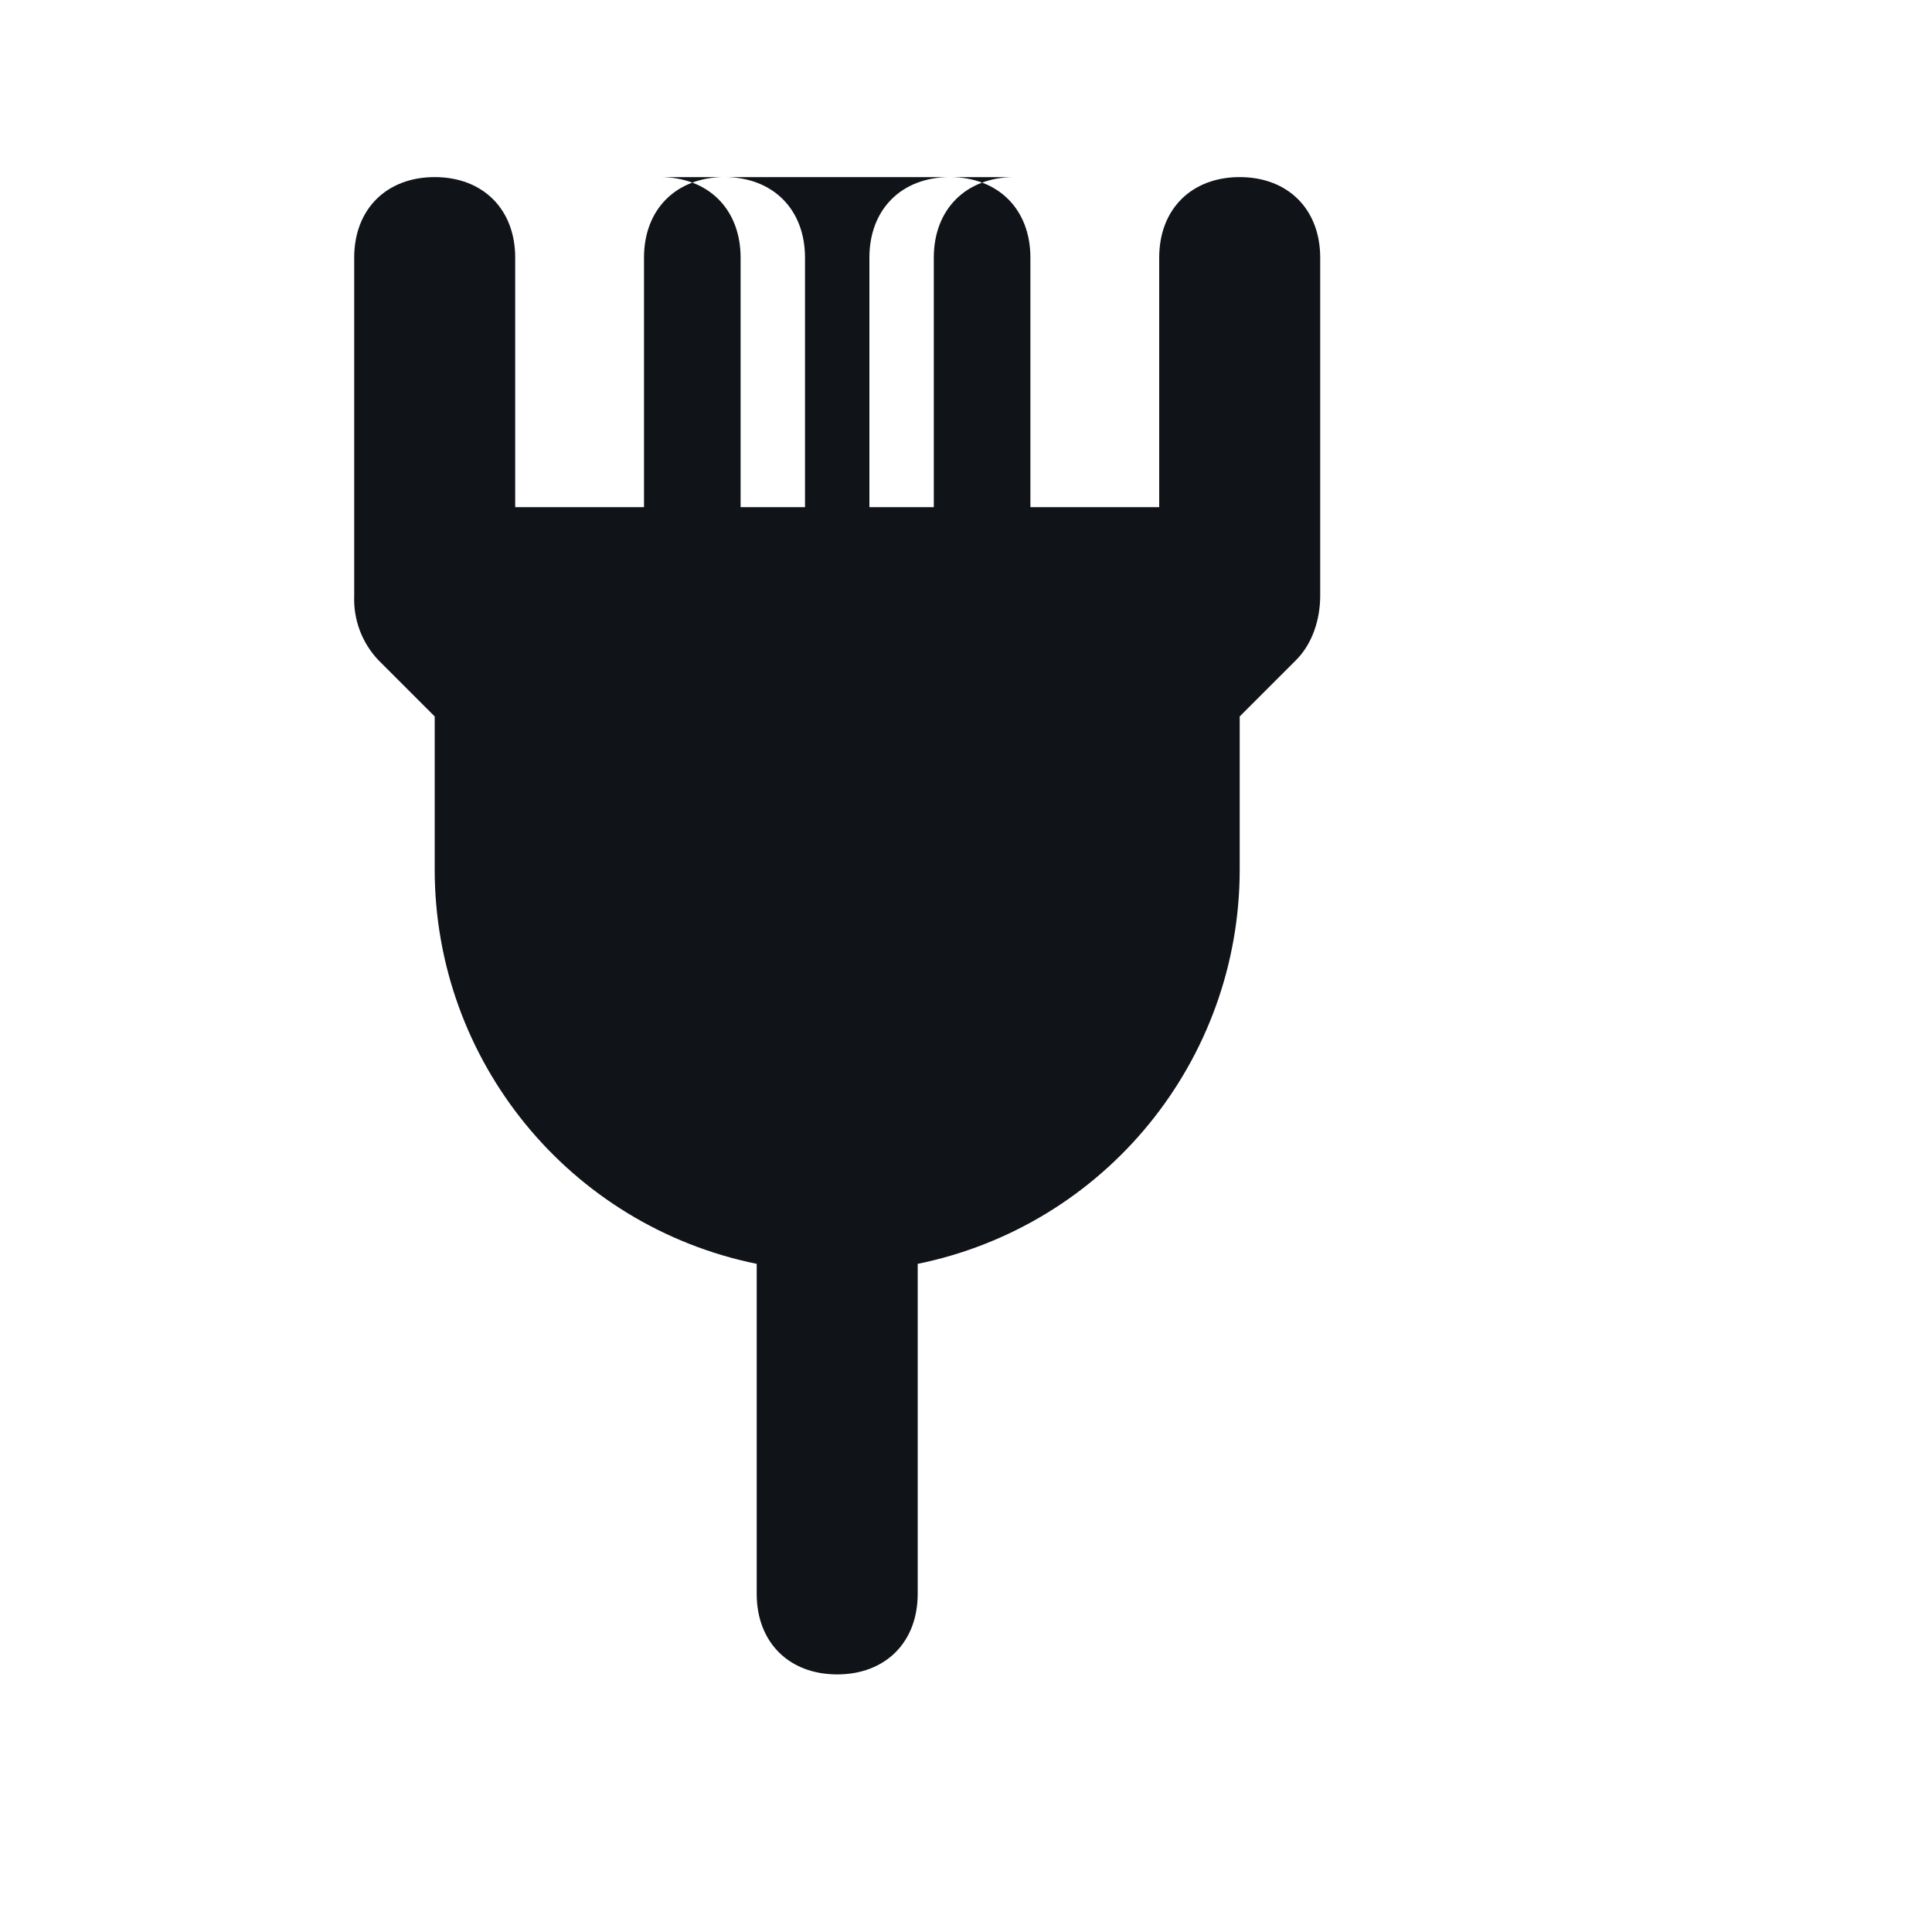
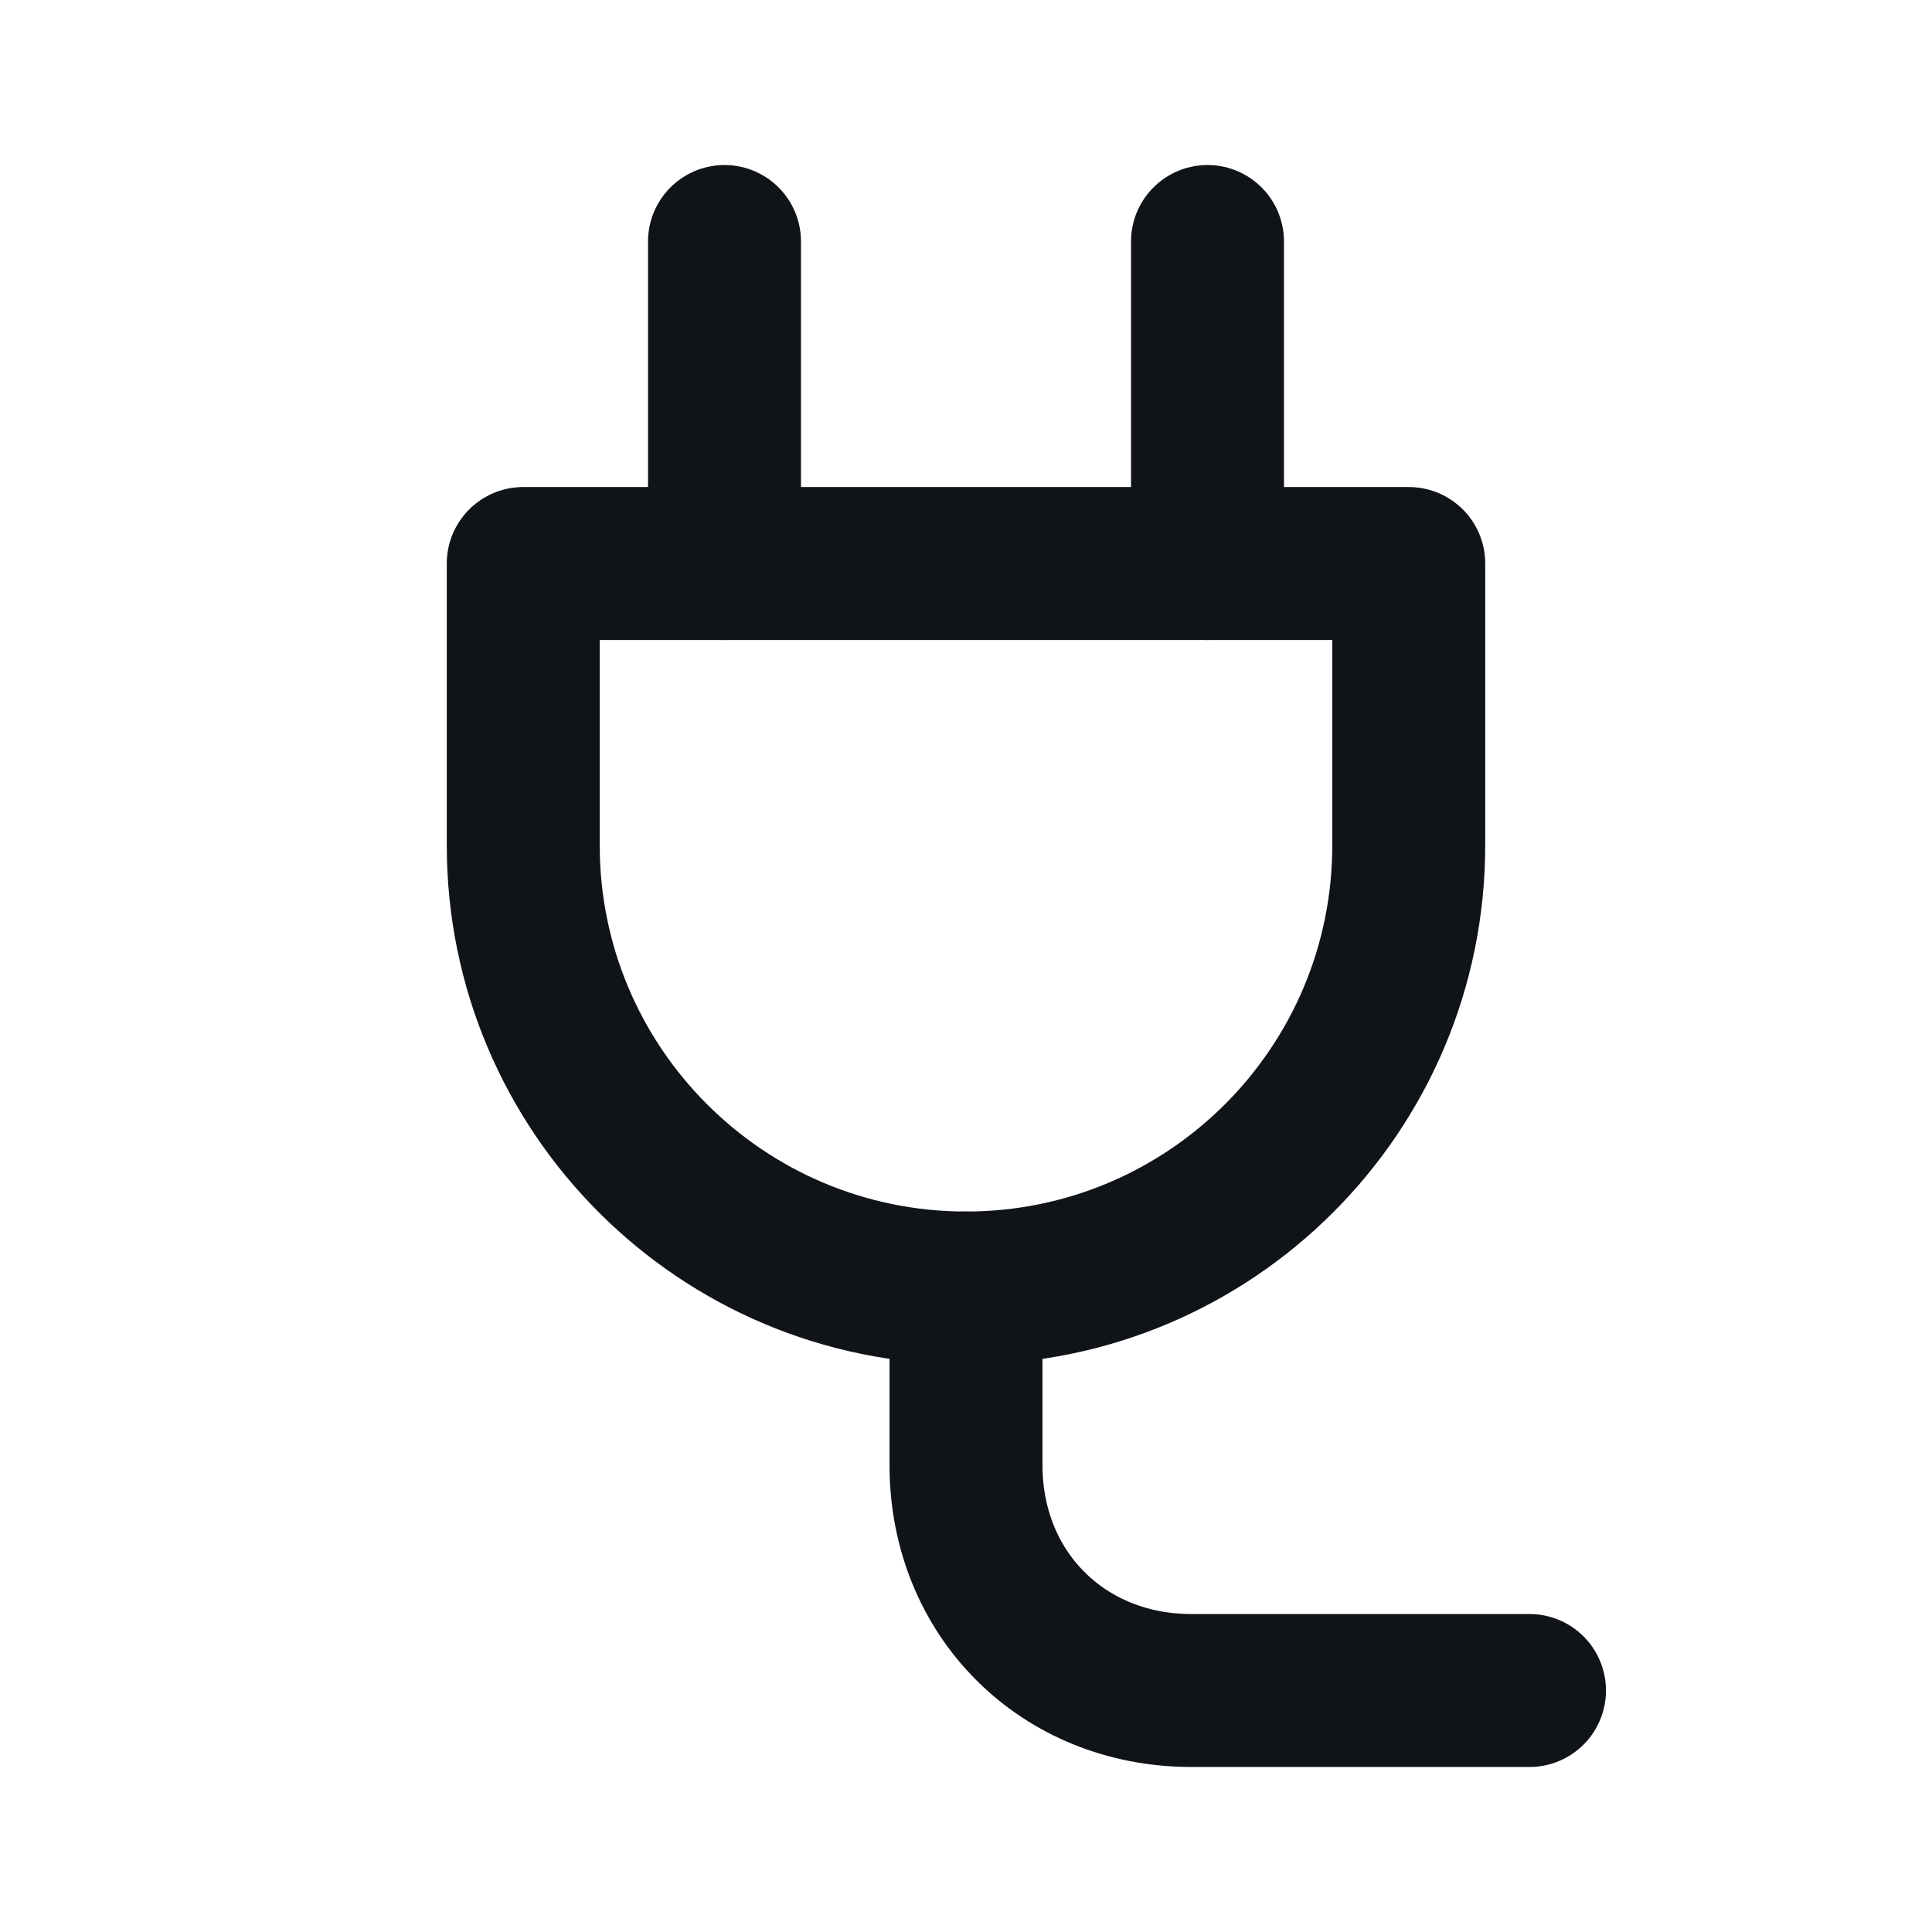
<svg xmlns="http://www.w3.org/2000/svg" width="24" height="24" viewBox="0 0 24 24">
-   <path fill="#101318" d="M8.2 2.2c.6 0 1 .4 1 1v3.1h1.6V3.2c0-.6.4-1 1-1s1 .4 1 1v3.1h1.6V3.2c0-.6.4-1 1-1s1 .4 1 1v4.2c0 .3-.1.6-.3.8l-.7.7v1.9a5 5 0 0 1-4 4.9v4.1c0 .6-.4 1-1 1s-1-.4-1-1v-4.1a5 5 0 0 1-4-4.9v-1.9l-.7-.7a1.1 1.1 0 0 1-.3-.8V3.2c0-.6.4-1 1-1s1 .4 1 1v3.1h1.6V3.2c0-.6.4-1 1-1s1 .4 1 1v3.1h1.6V3.2c0-.6.4-1 1-1z" />
+   <g fill="none" stroke="#101318" stroke-width="1.9" stroke-linecap="round" stroke-linejoin="round">
+     <path d="M9 3v4M15 3v4" />
+     <path d="M6.5 7h11v3.5a5.5 5.5 0 0 1-11 0z" />
+     <path d="M12 16v2.2c0 1.6 1.2 2.8 2.8 2.8H19" />
+   </g>
</svg>
